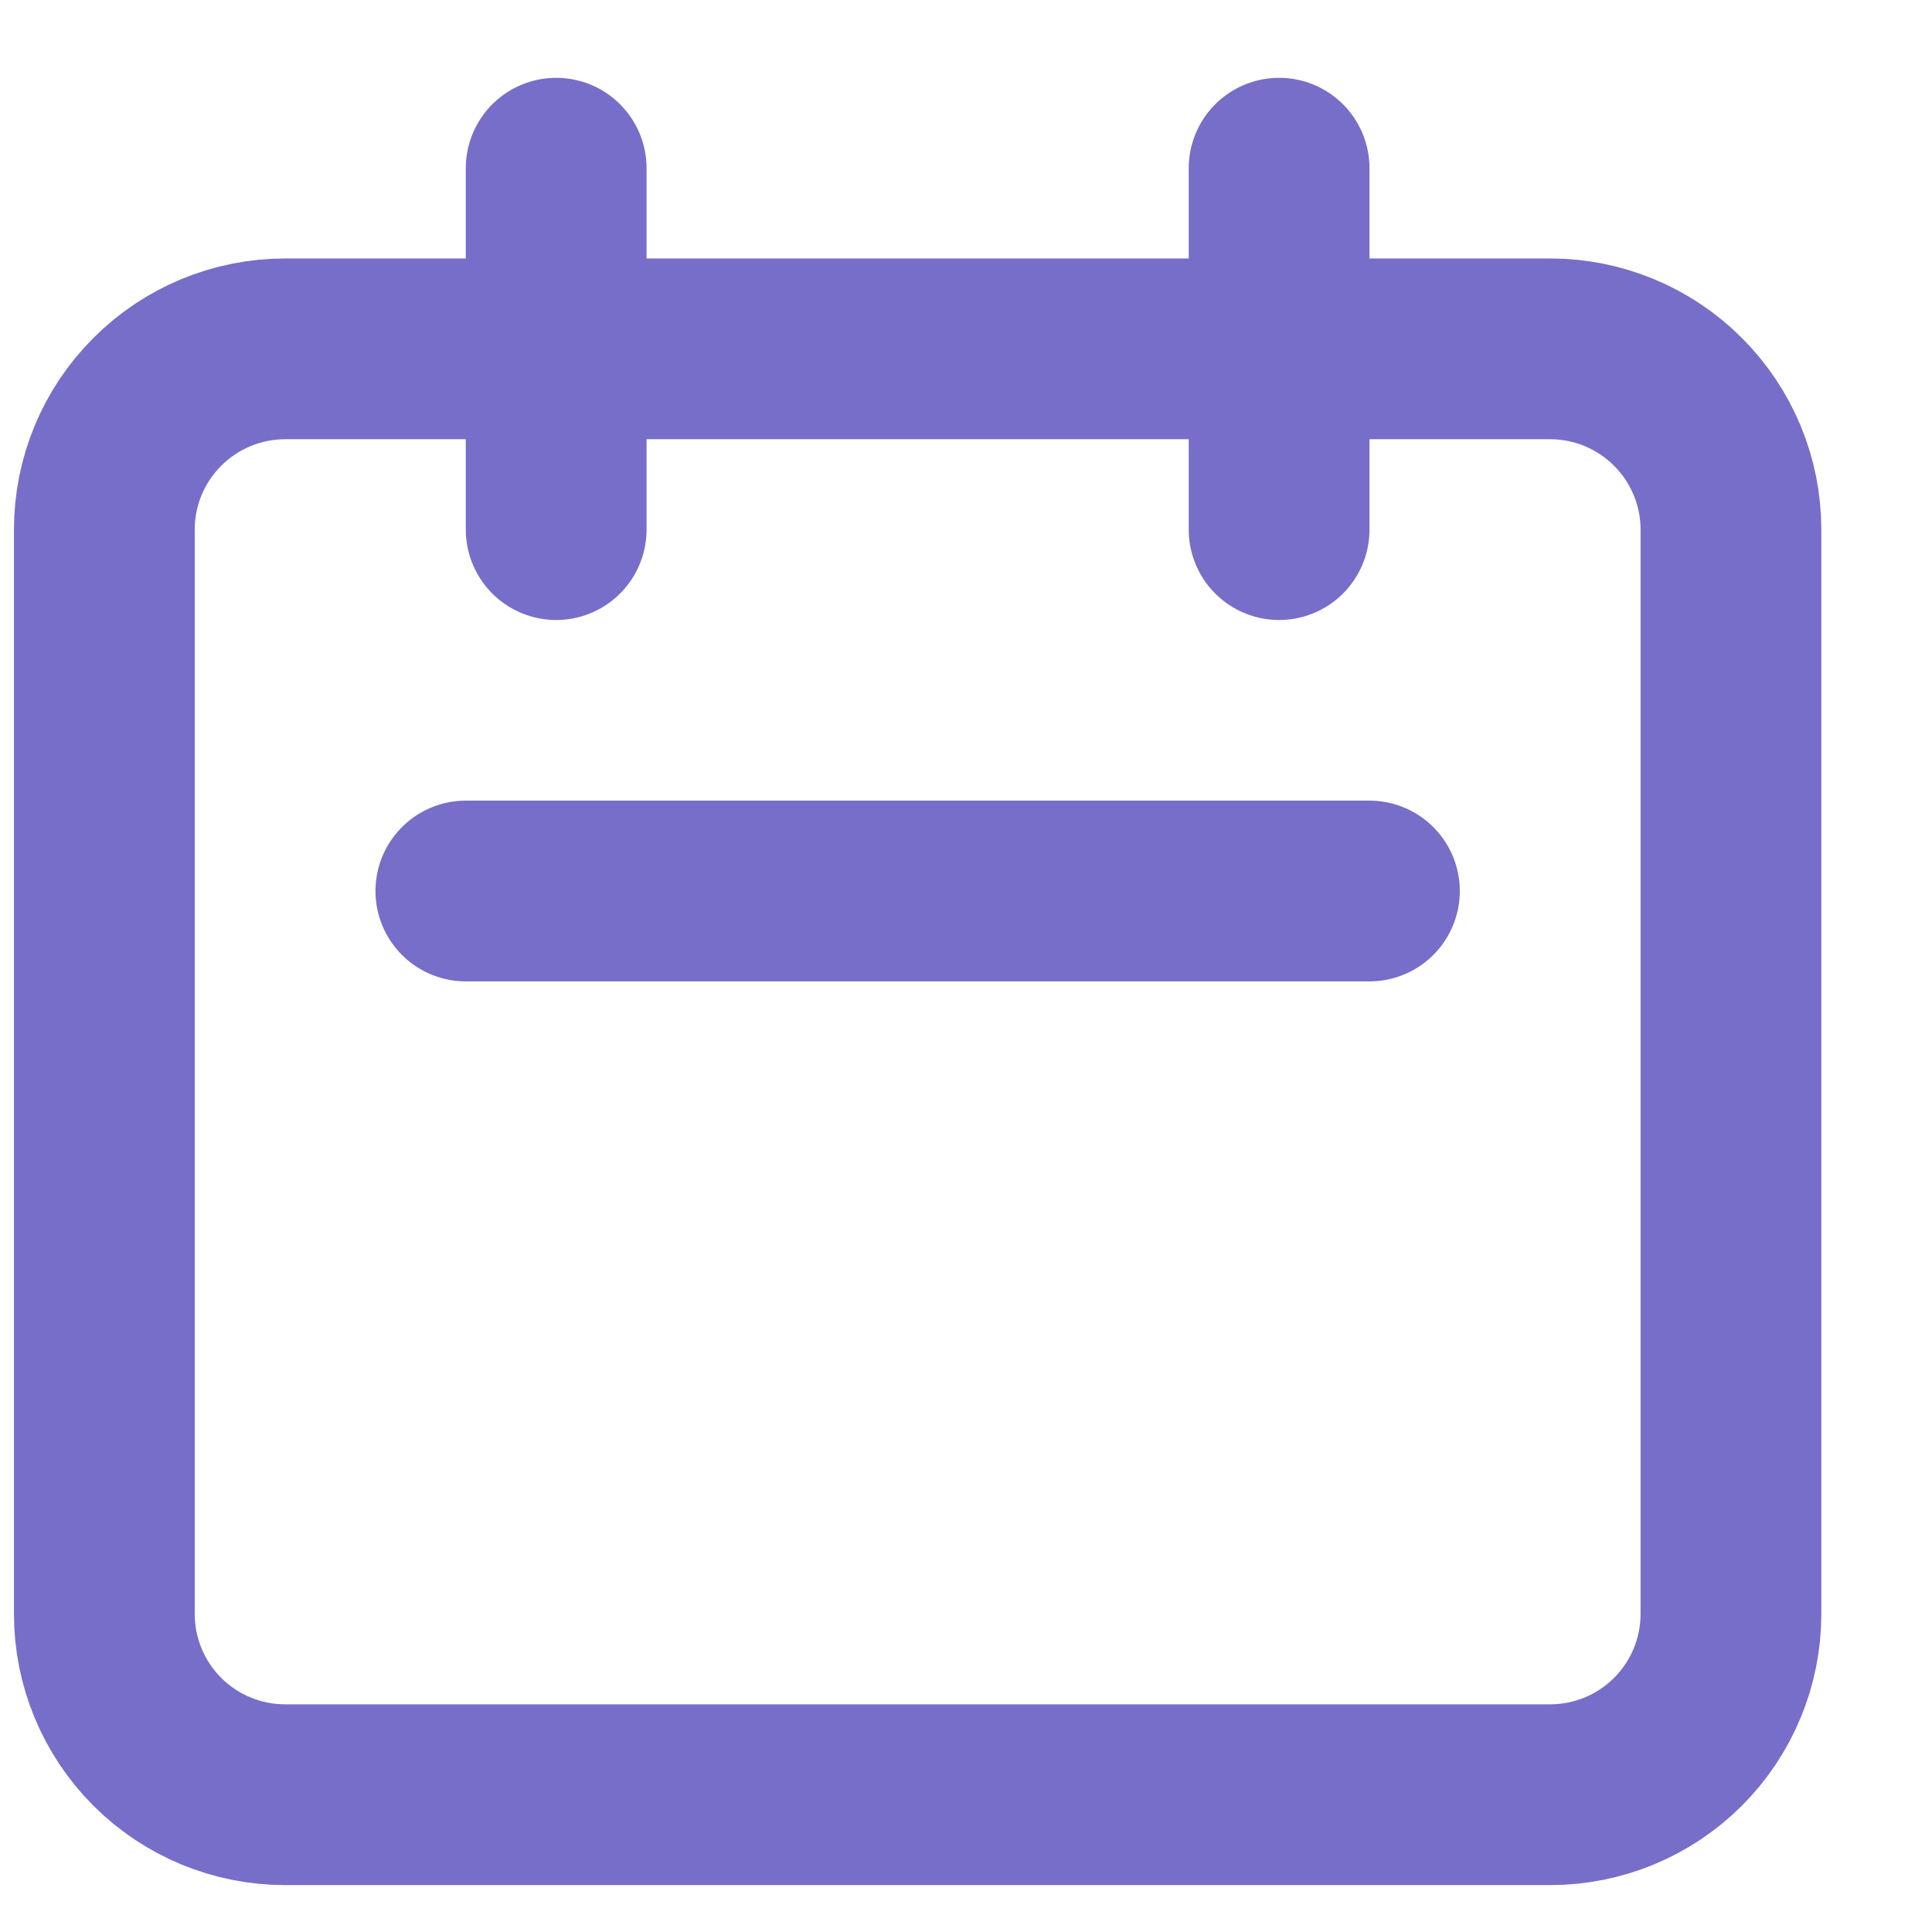
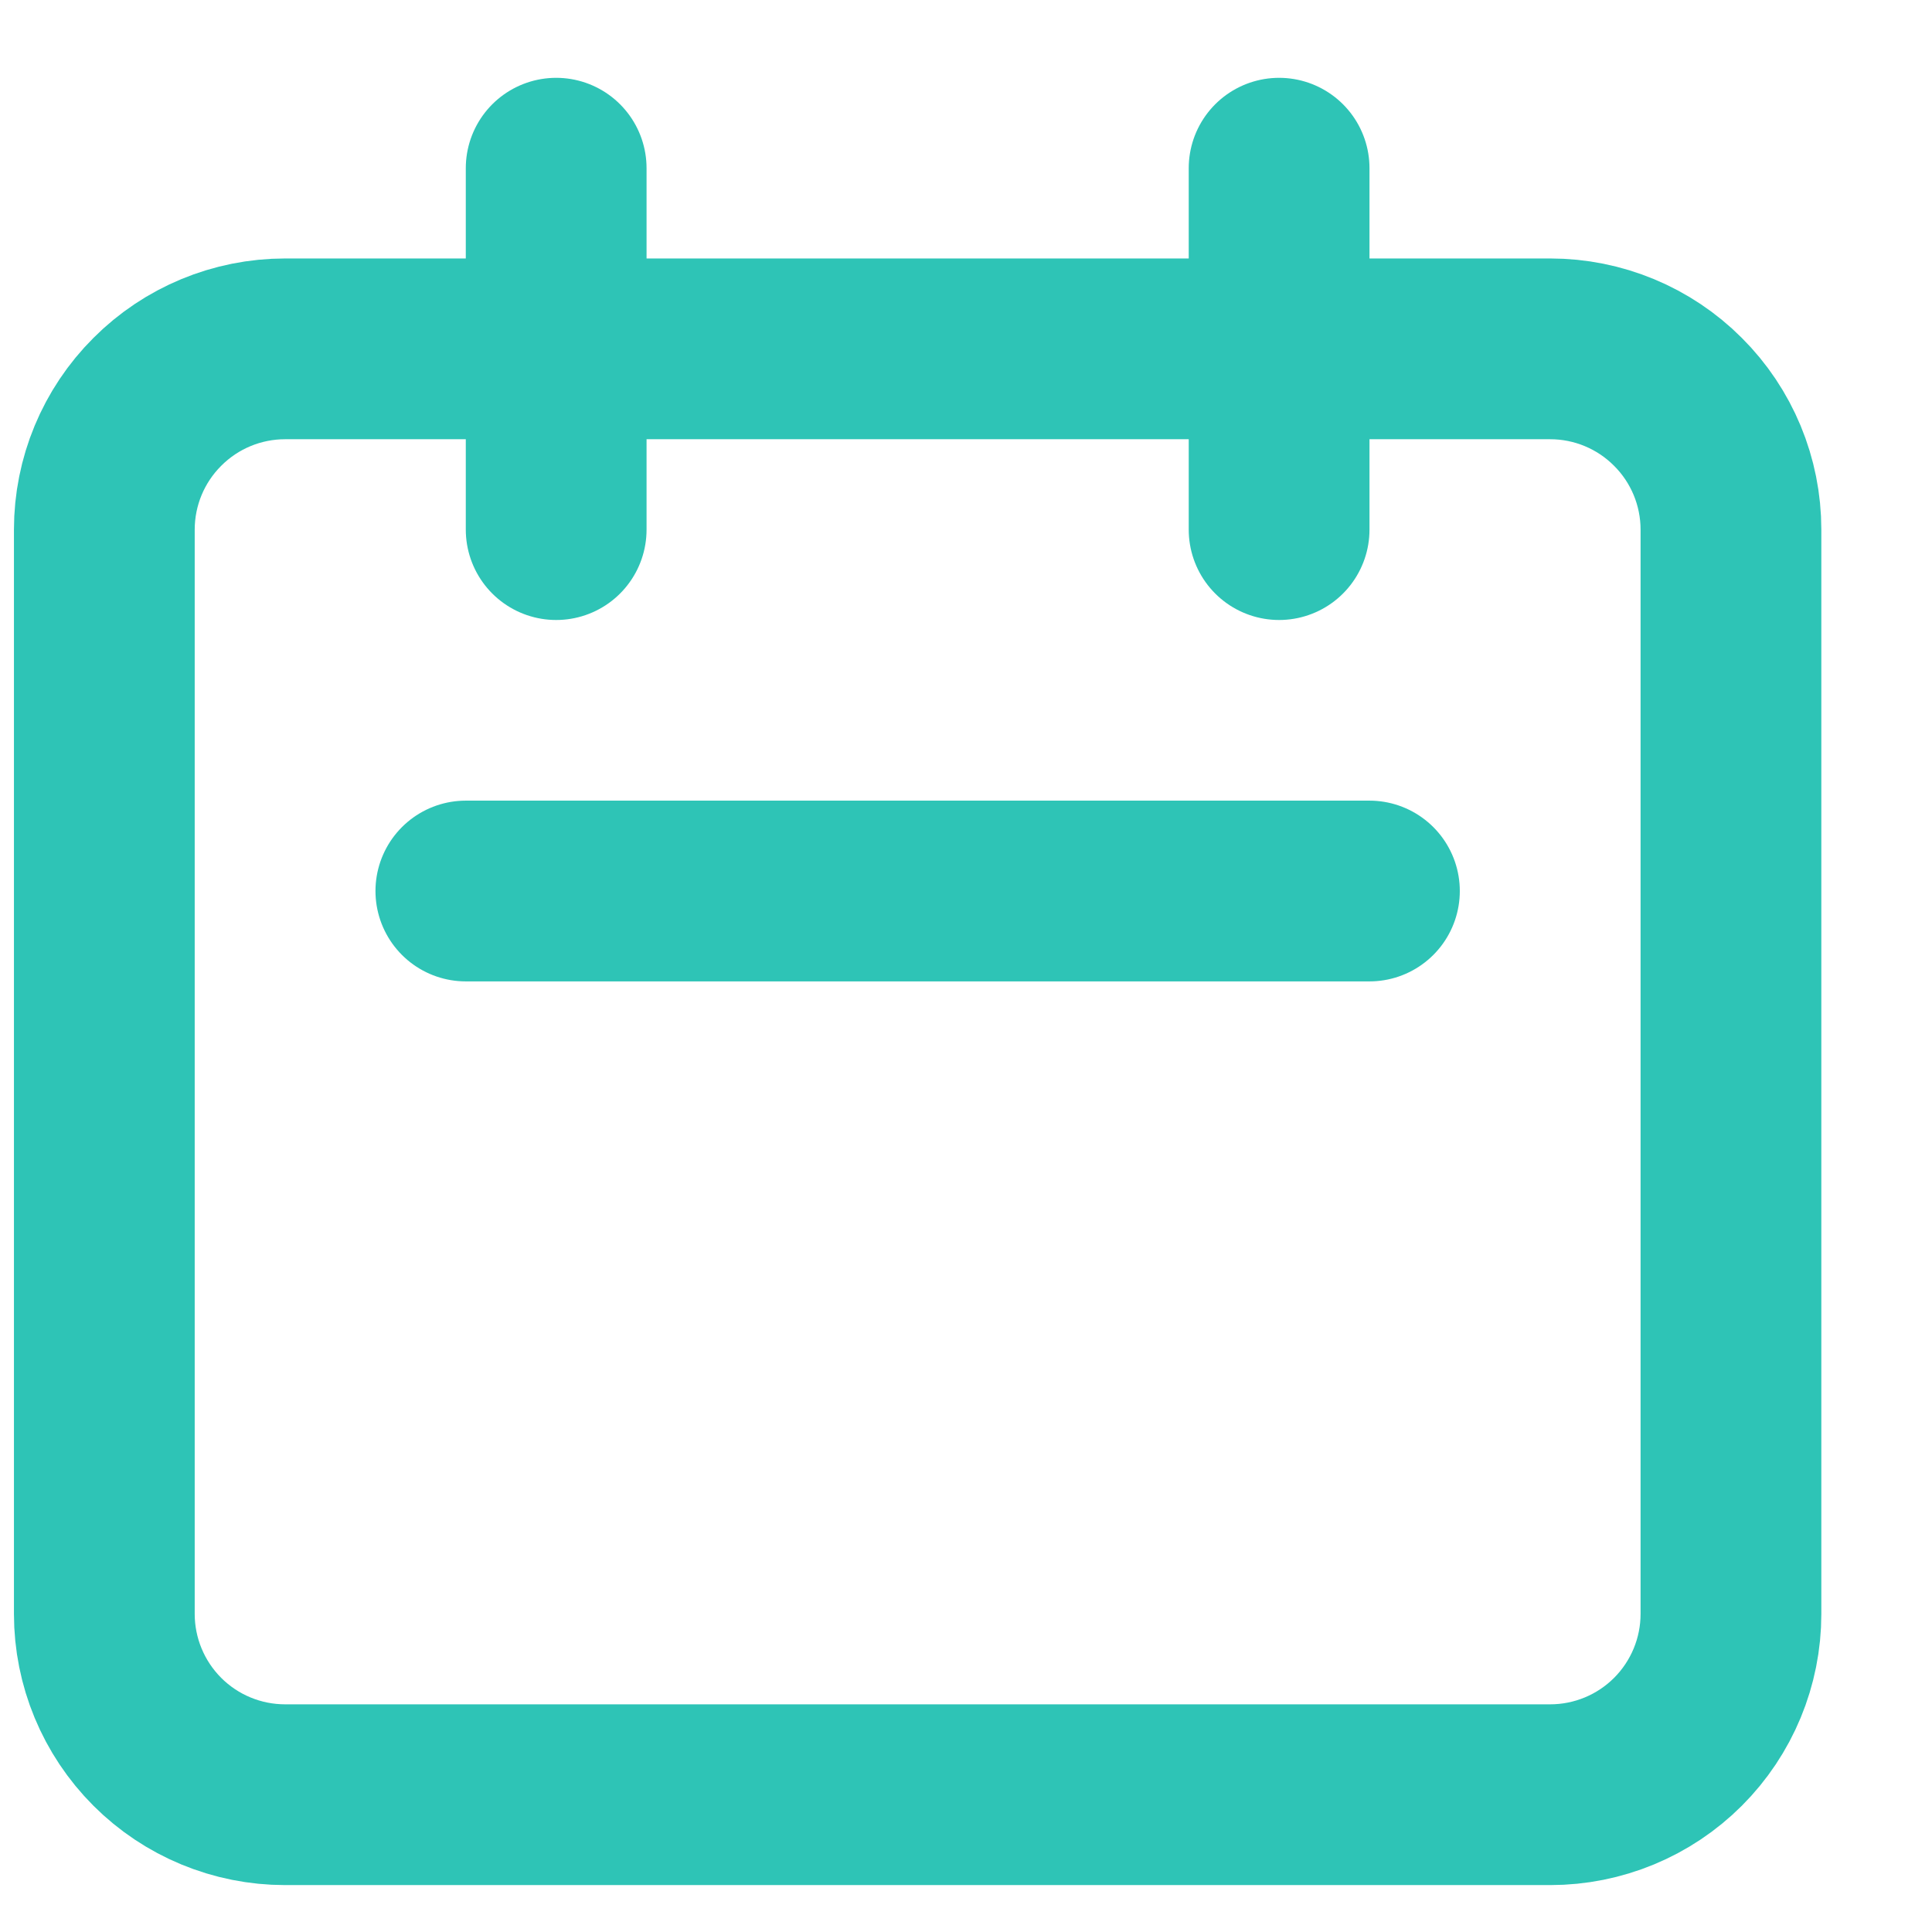
<svg xmlns="http://www.w3.org/2000/svg" width="16" height="16" viewBox="0 0 16 16" fill="none">
-   <path d="M4.606 4.386V1.393V4.386ZM10.593 4.386V1.393V4.386ZM3.858 7.379H11.341H3.858ZM2.361 14.863H12.838C13.235 14.863 13.616 14.705 13.896 14.425C14.177 14.144 14.335 13.763 14.335 13.366V4.386C14.335 3.989 14.177 3.608 13.896 3.328C13.616 3.047 13.235 2.889 12.838 2.889H2.361C1.964 2.889 1.583 3.047 1.303 3.328C1.022 3.608 0.864 3.989 0.864 4.386V13.366C0.864 13.763 1.022 14.144 1.303 14.425C1.583 14.705 1.964 14.863 2.361 14.863Z" stroke="#776EC9" stroke-width="1.497" stroke-linecap="round" stroke-linejoin="round" />
+   <path d="M4.606 4.386V1.393V4.386ZM10.593 4.386V1.393V4.386ZM3.858 7.379H11.341H3.858ZM2.361 14.863H12.838C13.235 14.863 13.616 14.705 13.896 14.425C14.177 14.144 14.335 13.763 14.335 13.366V4.386C14.335 3.989 14.177 3.608 13.896 3.328C13.616 3.047 13.235 2.889 12.838 2.889H2.361C1.964 2.889 1.583 3.047 1.303 3.328C1.022 3.608 0.864 3.989 0.864 4.386V13.366C0.864 13.763 1.022 14.144 1.303 14.425C1.583 14.705 1.964 14.863 2.361 14.863Z" stroke="#2EC4B6" stroke-width="1.497" stroke-linecap="round" stroke-linejoin="round" />
</svg>
